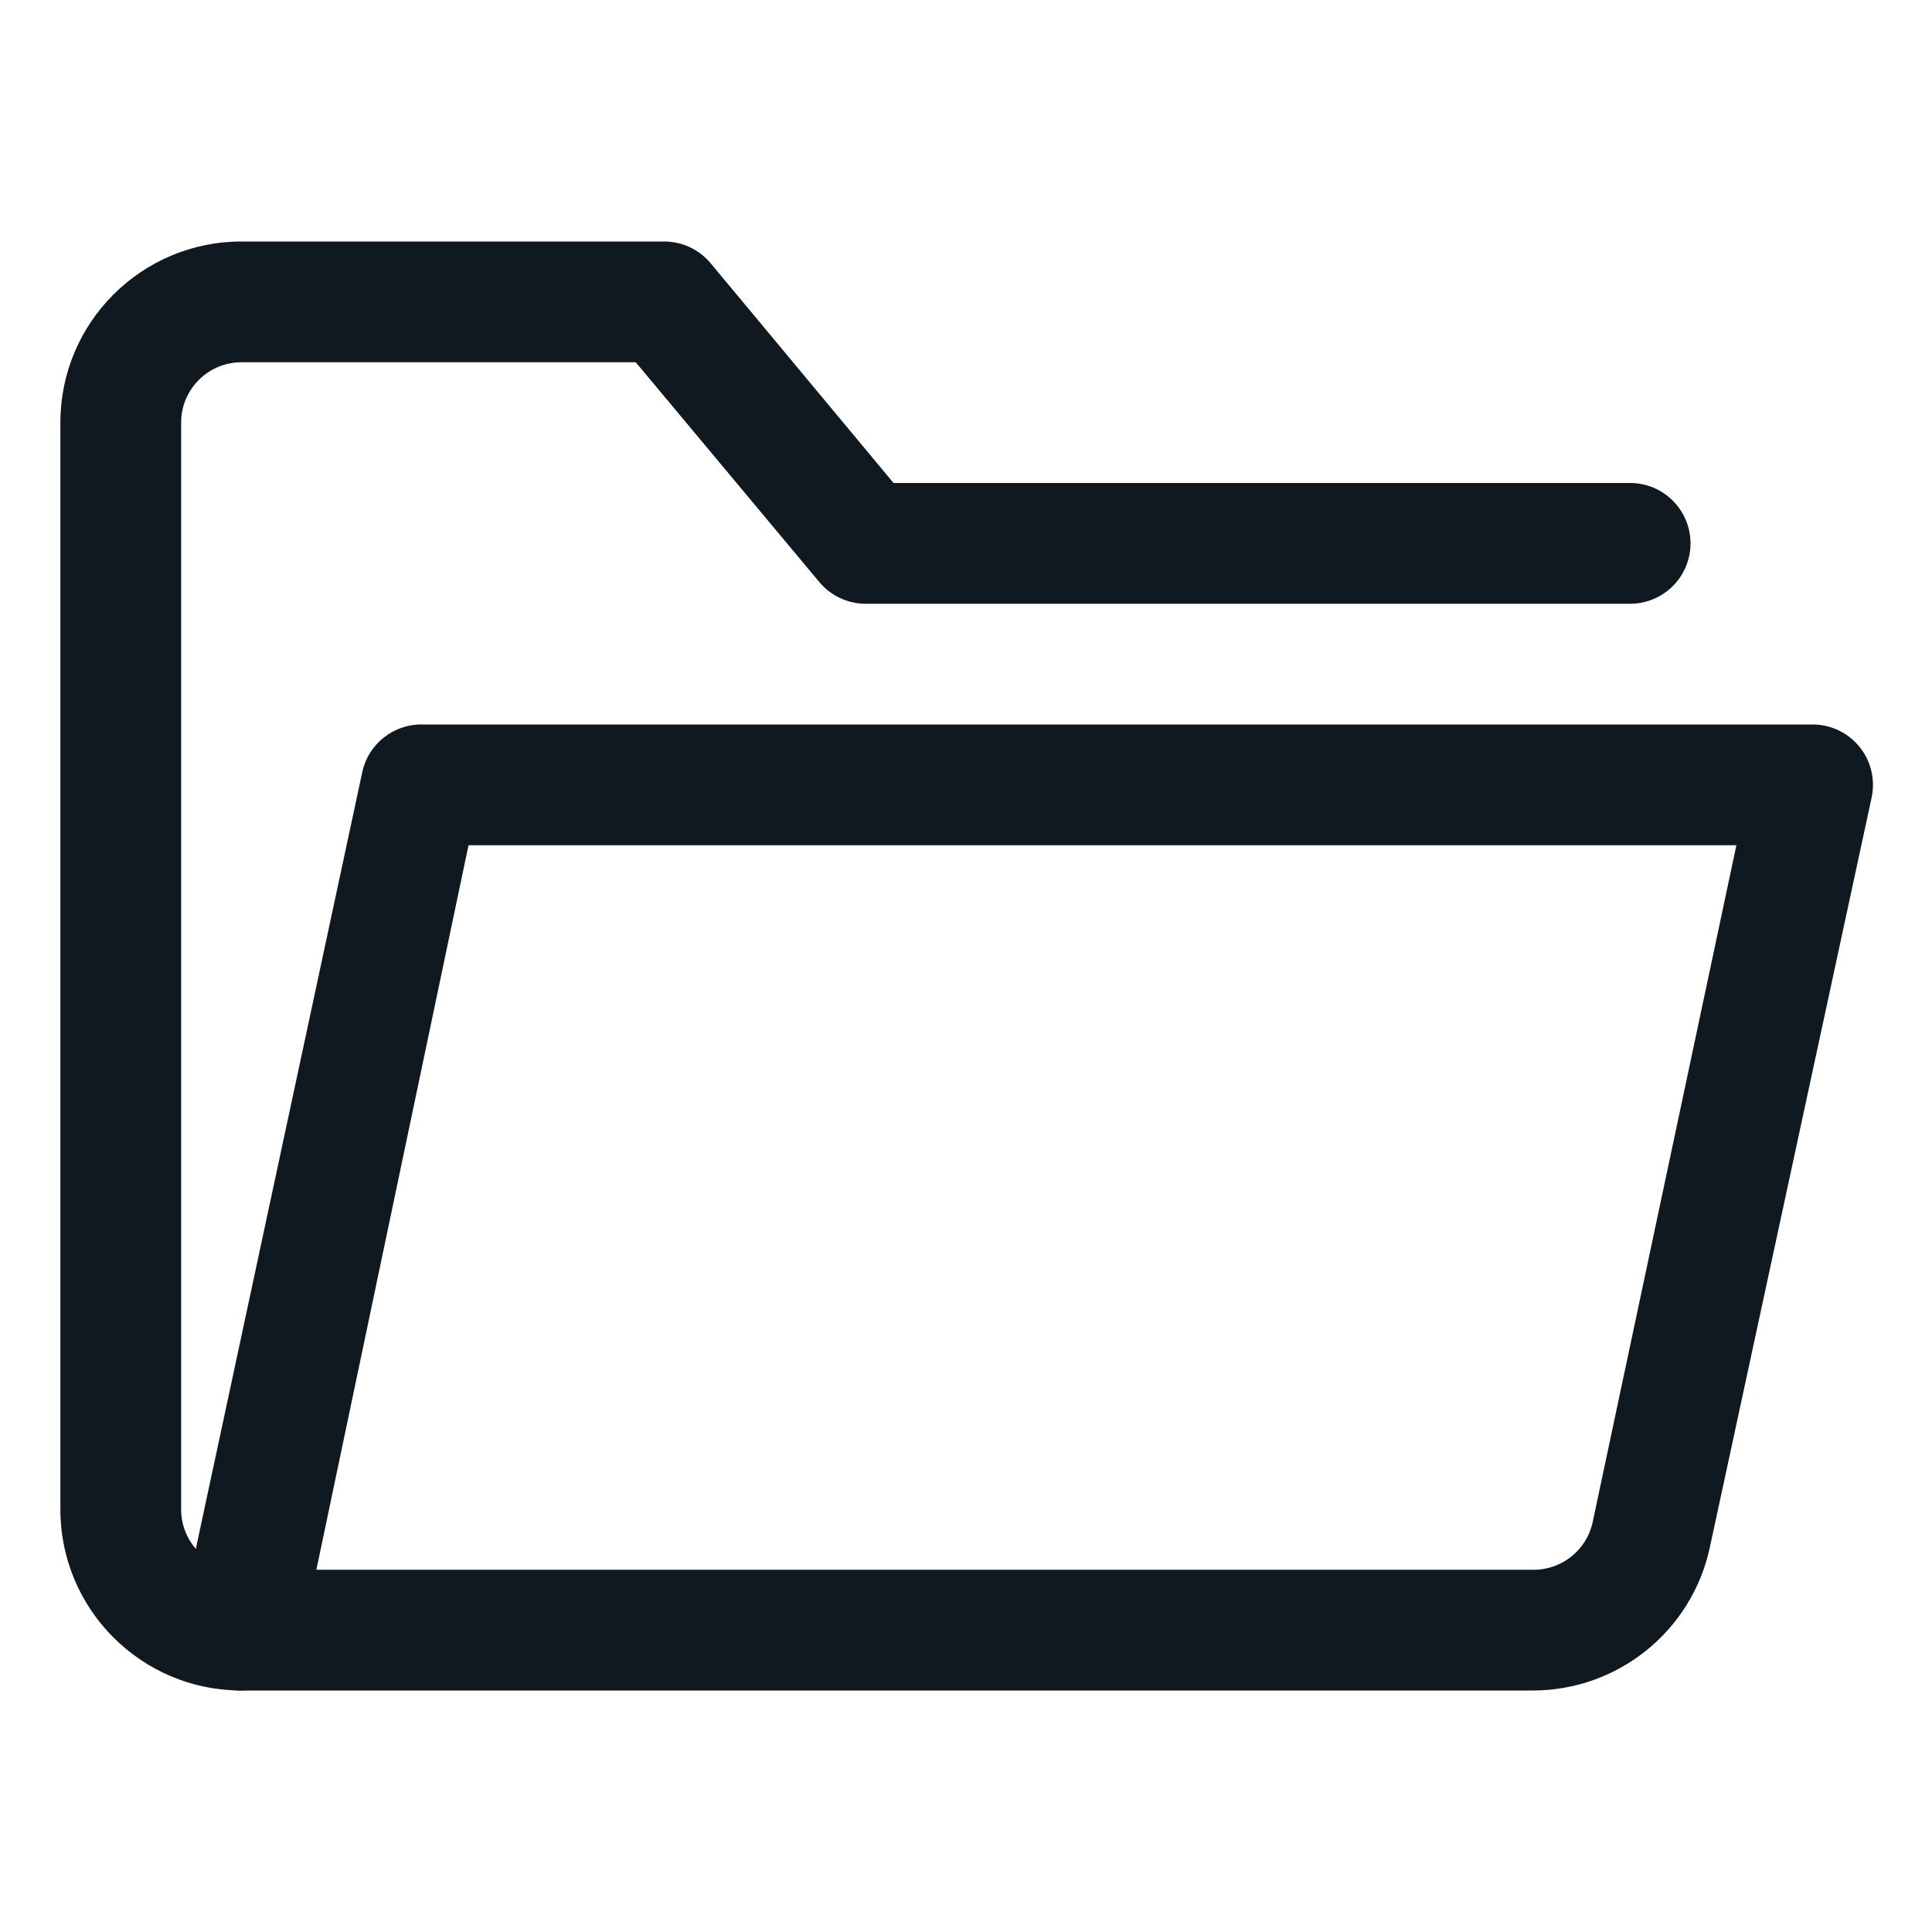
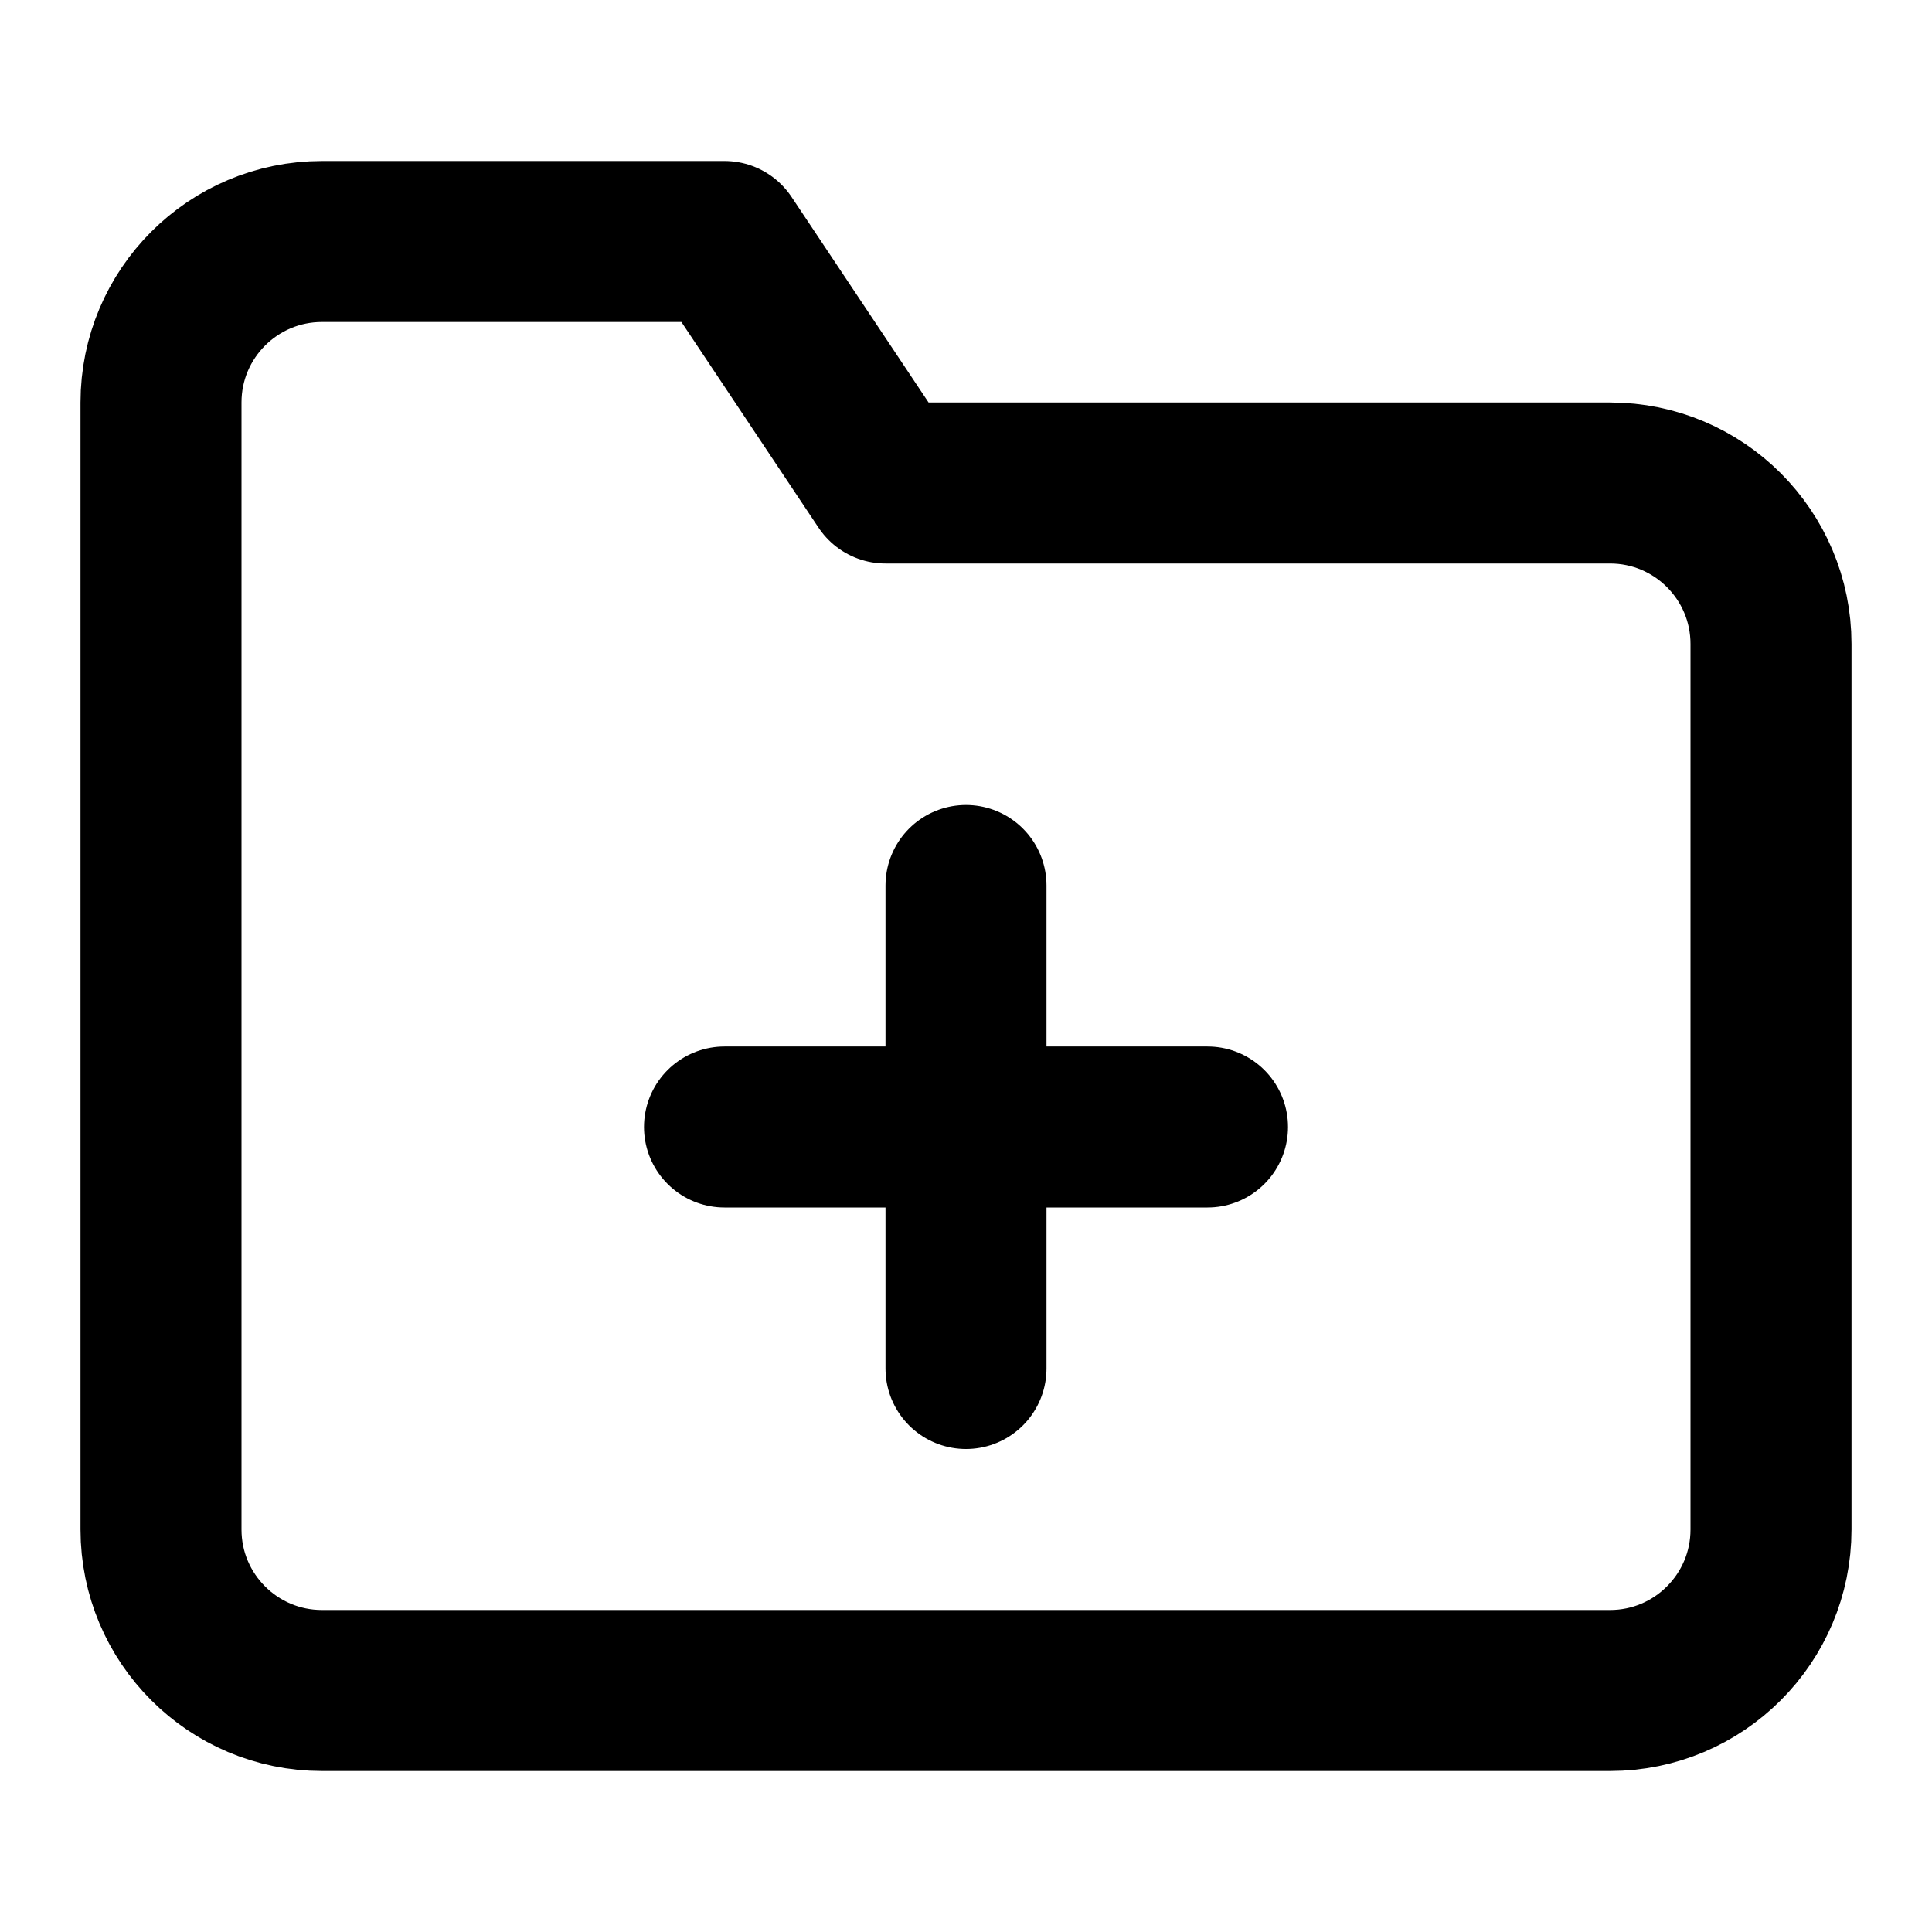
- <svg xmlns="http://www.w3.org/2000/svg" viewBox="0 0 32 32">
-   <defs>
-     <style>.cls-1{fill:#101820;}</style>
-   </defs>
-   <g data-name="Layer 39" id="Layer_39">
-     <path class="cls-1" d="M4,28a3,3,0,0,1-3-3V7A3,3,0,0,1,4,4h7a1,1,0,0,1,.77.36L14.8,8H27a1,1,0,0,1,0,2H14.33a1,1,0,0,1-.76-.36L10.53,6H4A1,1,0,0,0,3,7V25a1,1,0,0,0,1,1,1,1,0,0,1,0,2Z" />
-     <path class="cls-1" d="M25.38,28H4a1,1,0,0,1-1-1.21l3-14A1,1,0,0,1,7,12H30a1,1,0,0,1,1,1.21L28.32,25.63A3,3,0,0,1,25.38,28ZM5.24,26H25.38a1,1,0,0,0,1-.79L28.76,14h-21Z" />
-   </g>
+ <svg xmlns="http://www.w3.org/2000/svg" fill="none" height="24" stroke="currentColor" stroke-linecap="round" stroke-linejoin="round" stroke-width="2" viewBox="0 0 24 24" width="24">
+   <path d="M22 19a2 2 0 0 1-2 2H4a2 2 0 0 1-2-2V5a2 2 0 0 1 2-2h5l2 3h9a2 2 0 0 1 2 2z" />
+   <line x1="12" x2="12" y1="11" y2="17" />
+   <line x1="9" x2="15" y1="14" y2="14" />
</svg>
